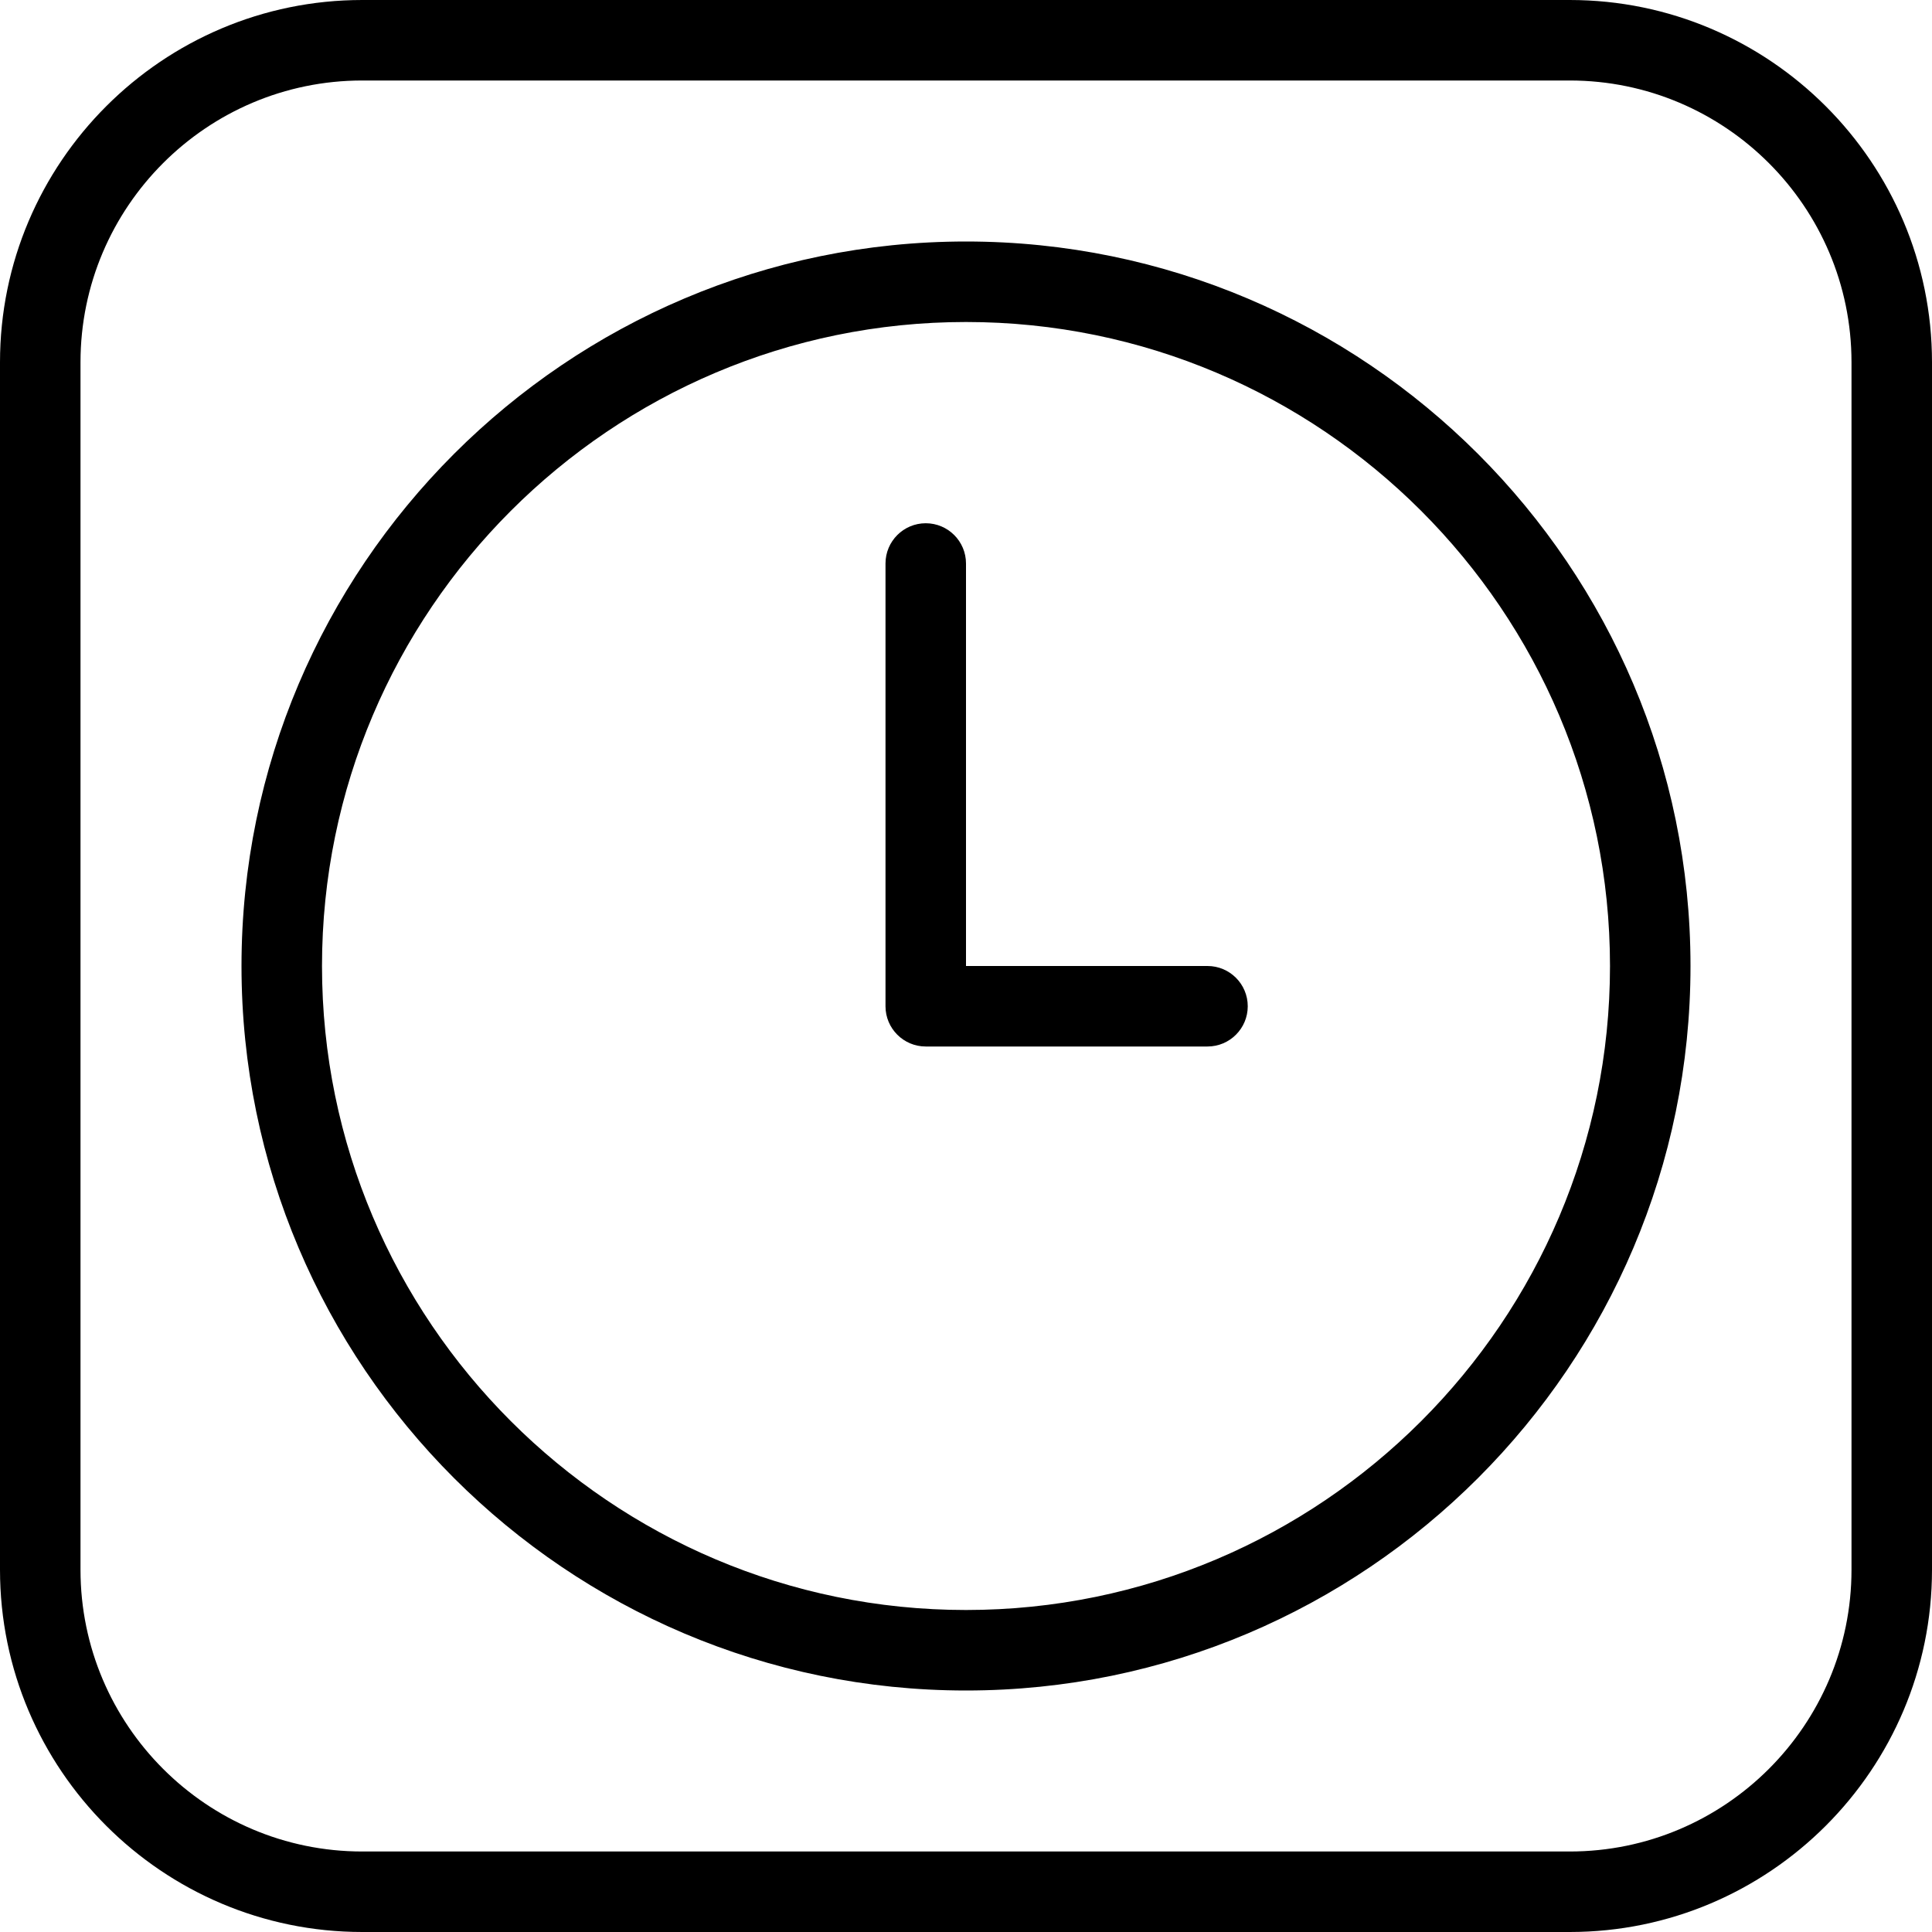
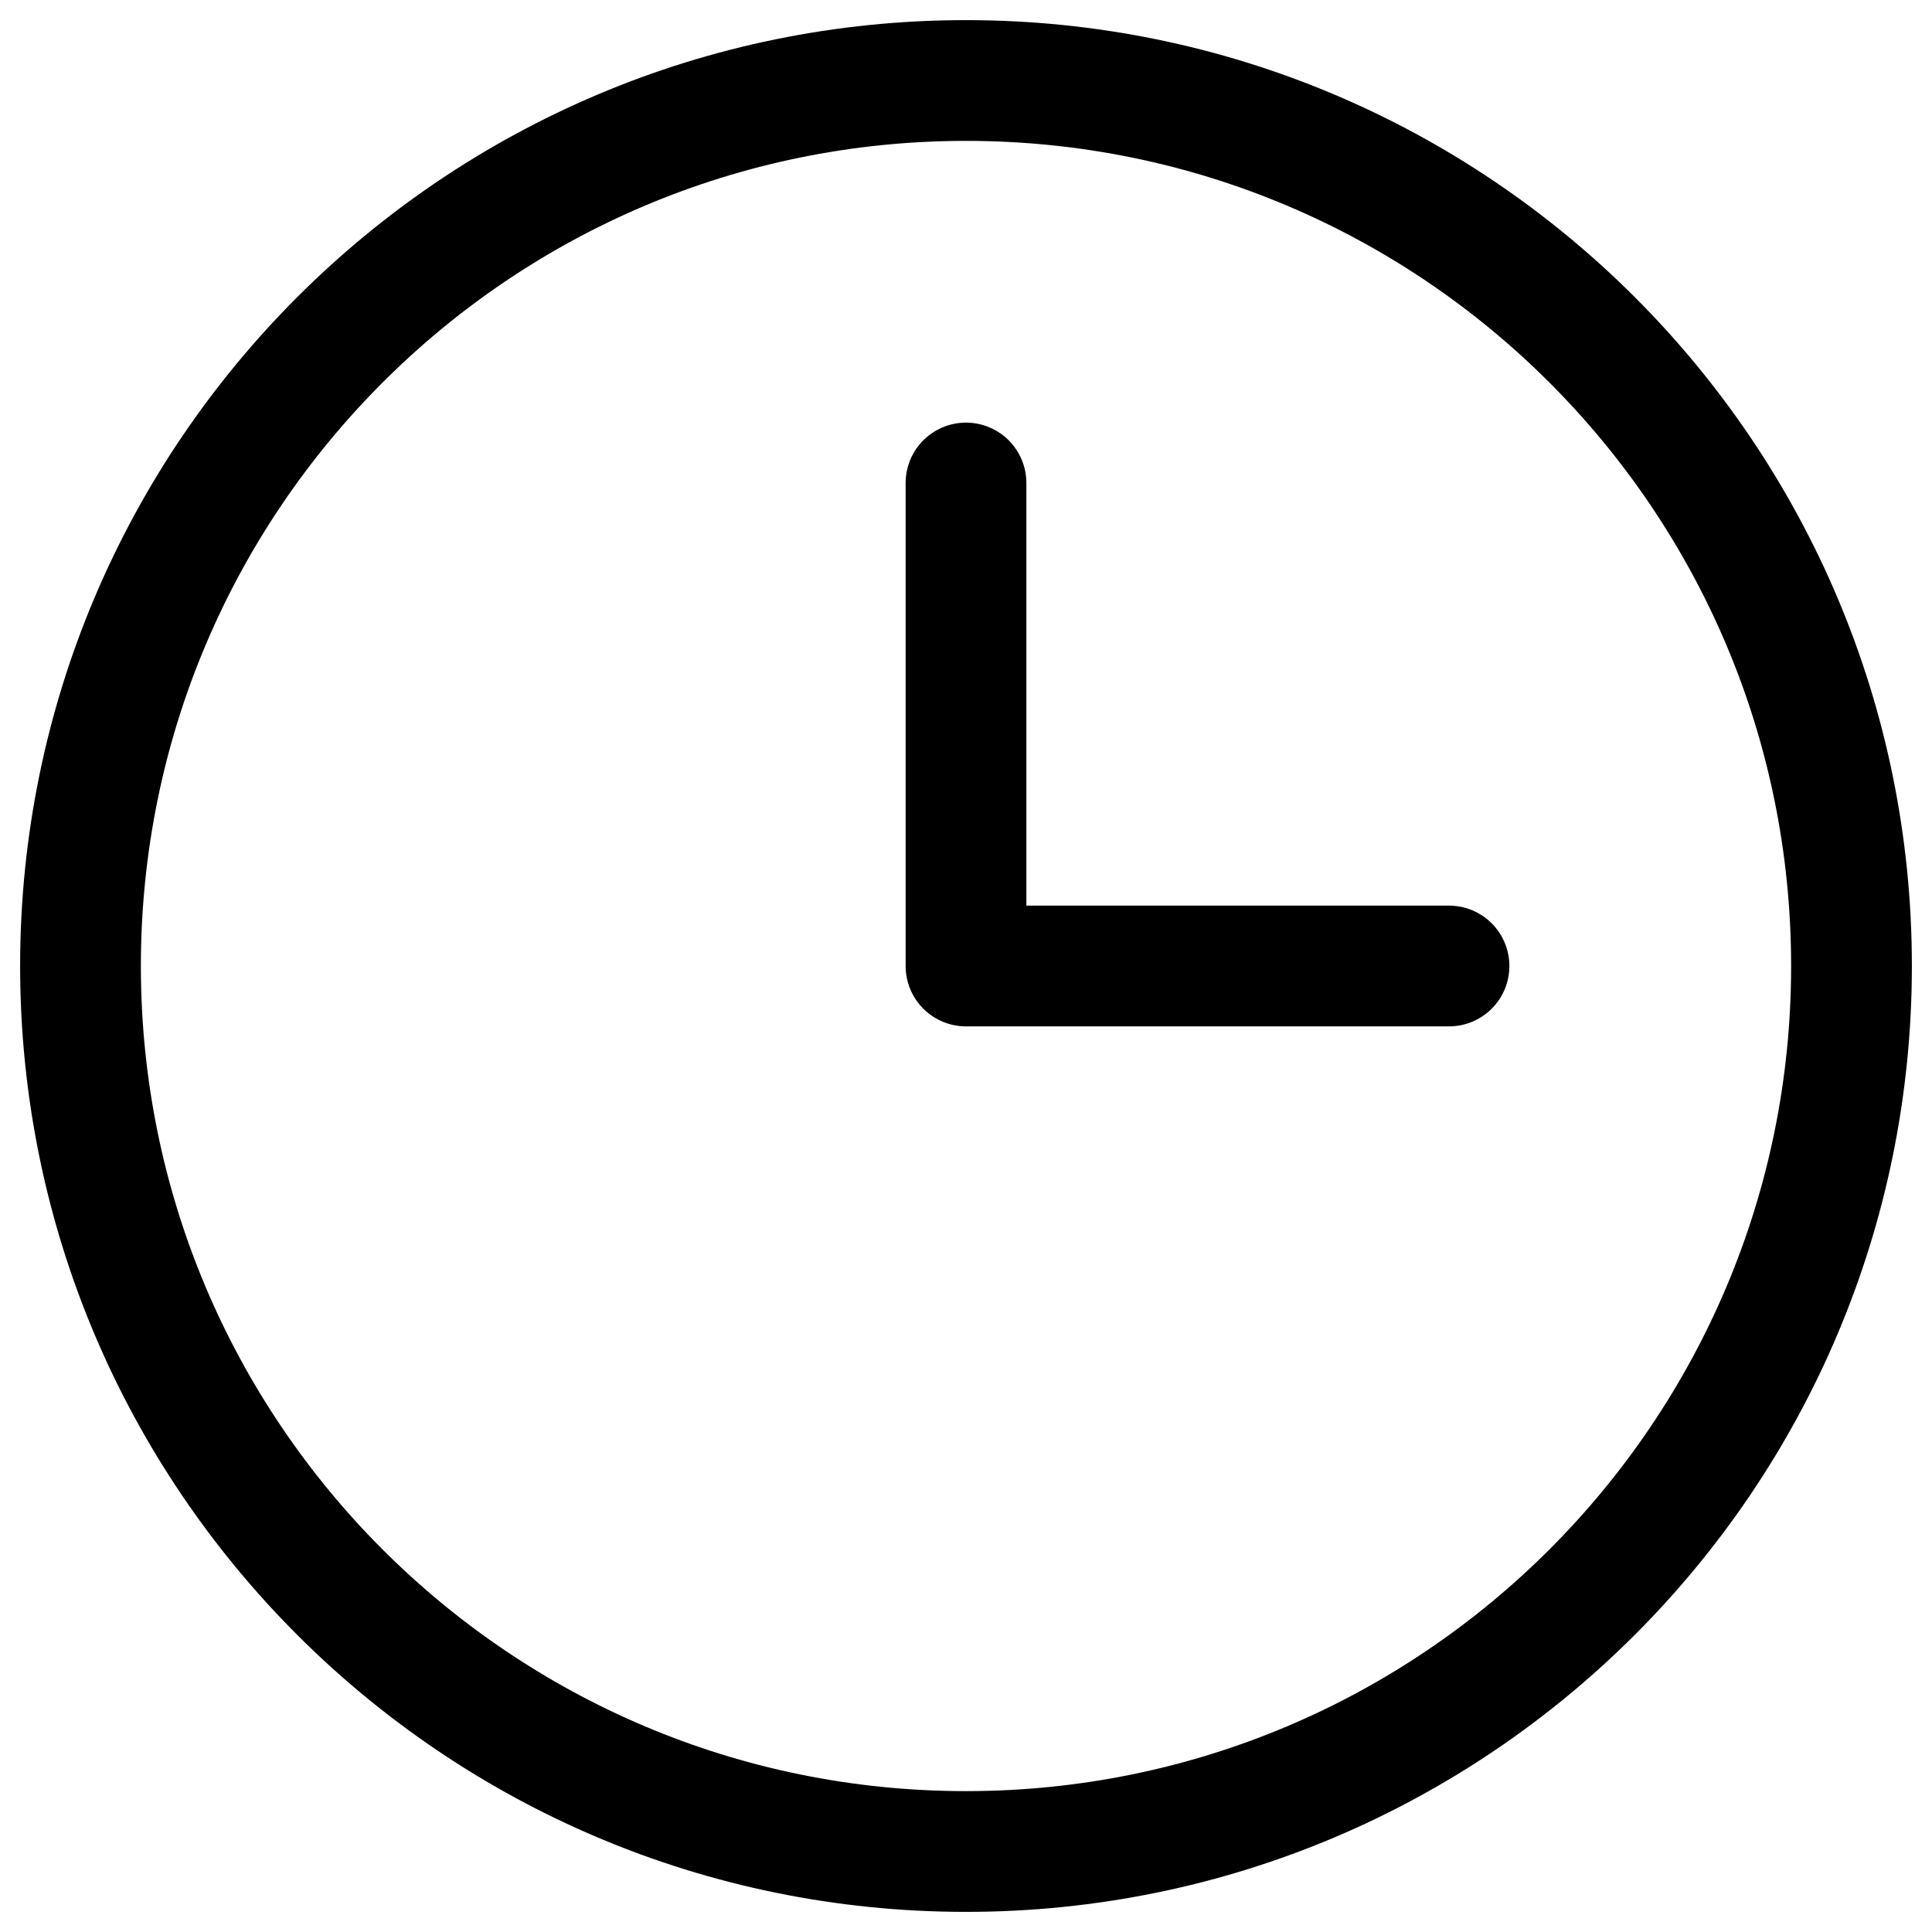
- <svg xmlns="http://www.w3.org/2000/svg" version="1" width="24" height="24" viewBox="0 0 24 24">
-   <g>
-     <path d="M15 12h-3v-5c0-.276-.224-.5-.5-.5s-.5.224-.5.5v5.5c0 .276.224.5.5.5h3.5c.276 0 .5-.224.5-.5s-.224-.5-.5-.5zM19.5 0h-15c-2.481 0-4.5 2.019-4.5 4.5v15c0 2.481 2.019 4.5 4.5 4.5h15c2.481 0 4.5-2.019 4.5-4.5v-15c0-2.481-2.019-4.5-4.5-4.5zm3.5 19.5c0 1.93-1.57 3.5-3.5 3.5h-15c-1.93 0-3.5-1.57-3.5-3.5v-15c0-1.93 1.57-3.5 3.5-3.5h15c1.93 0 3.5 1.57 3.5 3.5v15zM12 3c-4.962 0-9 4.038-9 9s4.038 9 9 9 9-4.038 9-9-4.038-9-9-9zm0 17c-4.411 0-8-3.589-8-8s3.589-8 8-8 8 3.589 8 8-3.589 8-8 8z" />
-   </g>
+ <svg xmlns="http://www.w3.org/2000/svg" width="24" height="24" fill="none">
+   <path d="M12 23c6.075 0 11-4.925 11-11S18.075 1 12 1 1 5.925 1 12s4.925 11 11 11Z" stroke="#000" stroke-width="1.5" stroke-linecap="round" stroke-linejoin="round" />
+   <path d="M12 6v6h6" stroke="#000" stroke-width="1.5" stroke-linecap="round" stroke-linejoin="round" />
</svg>
